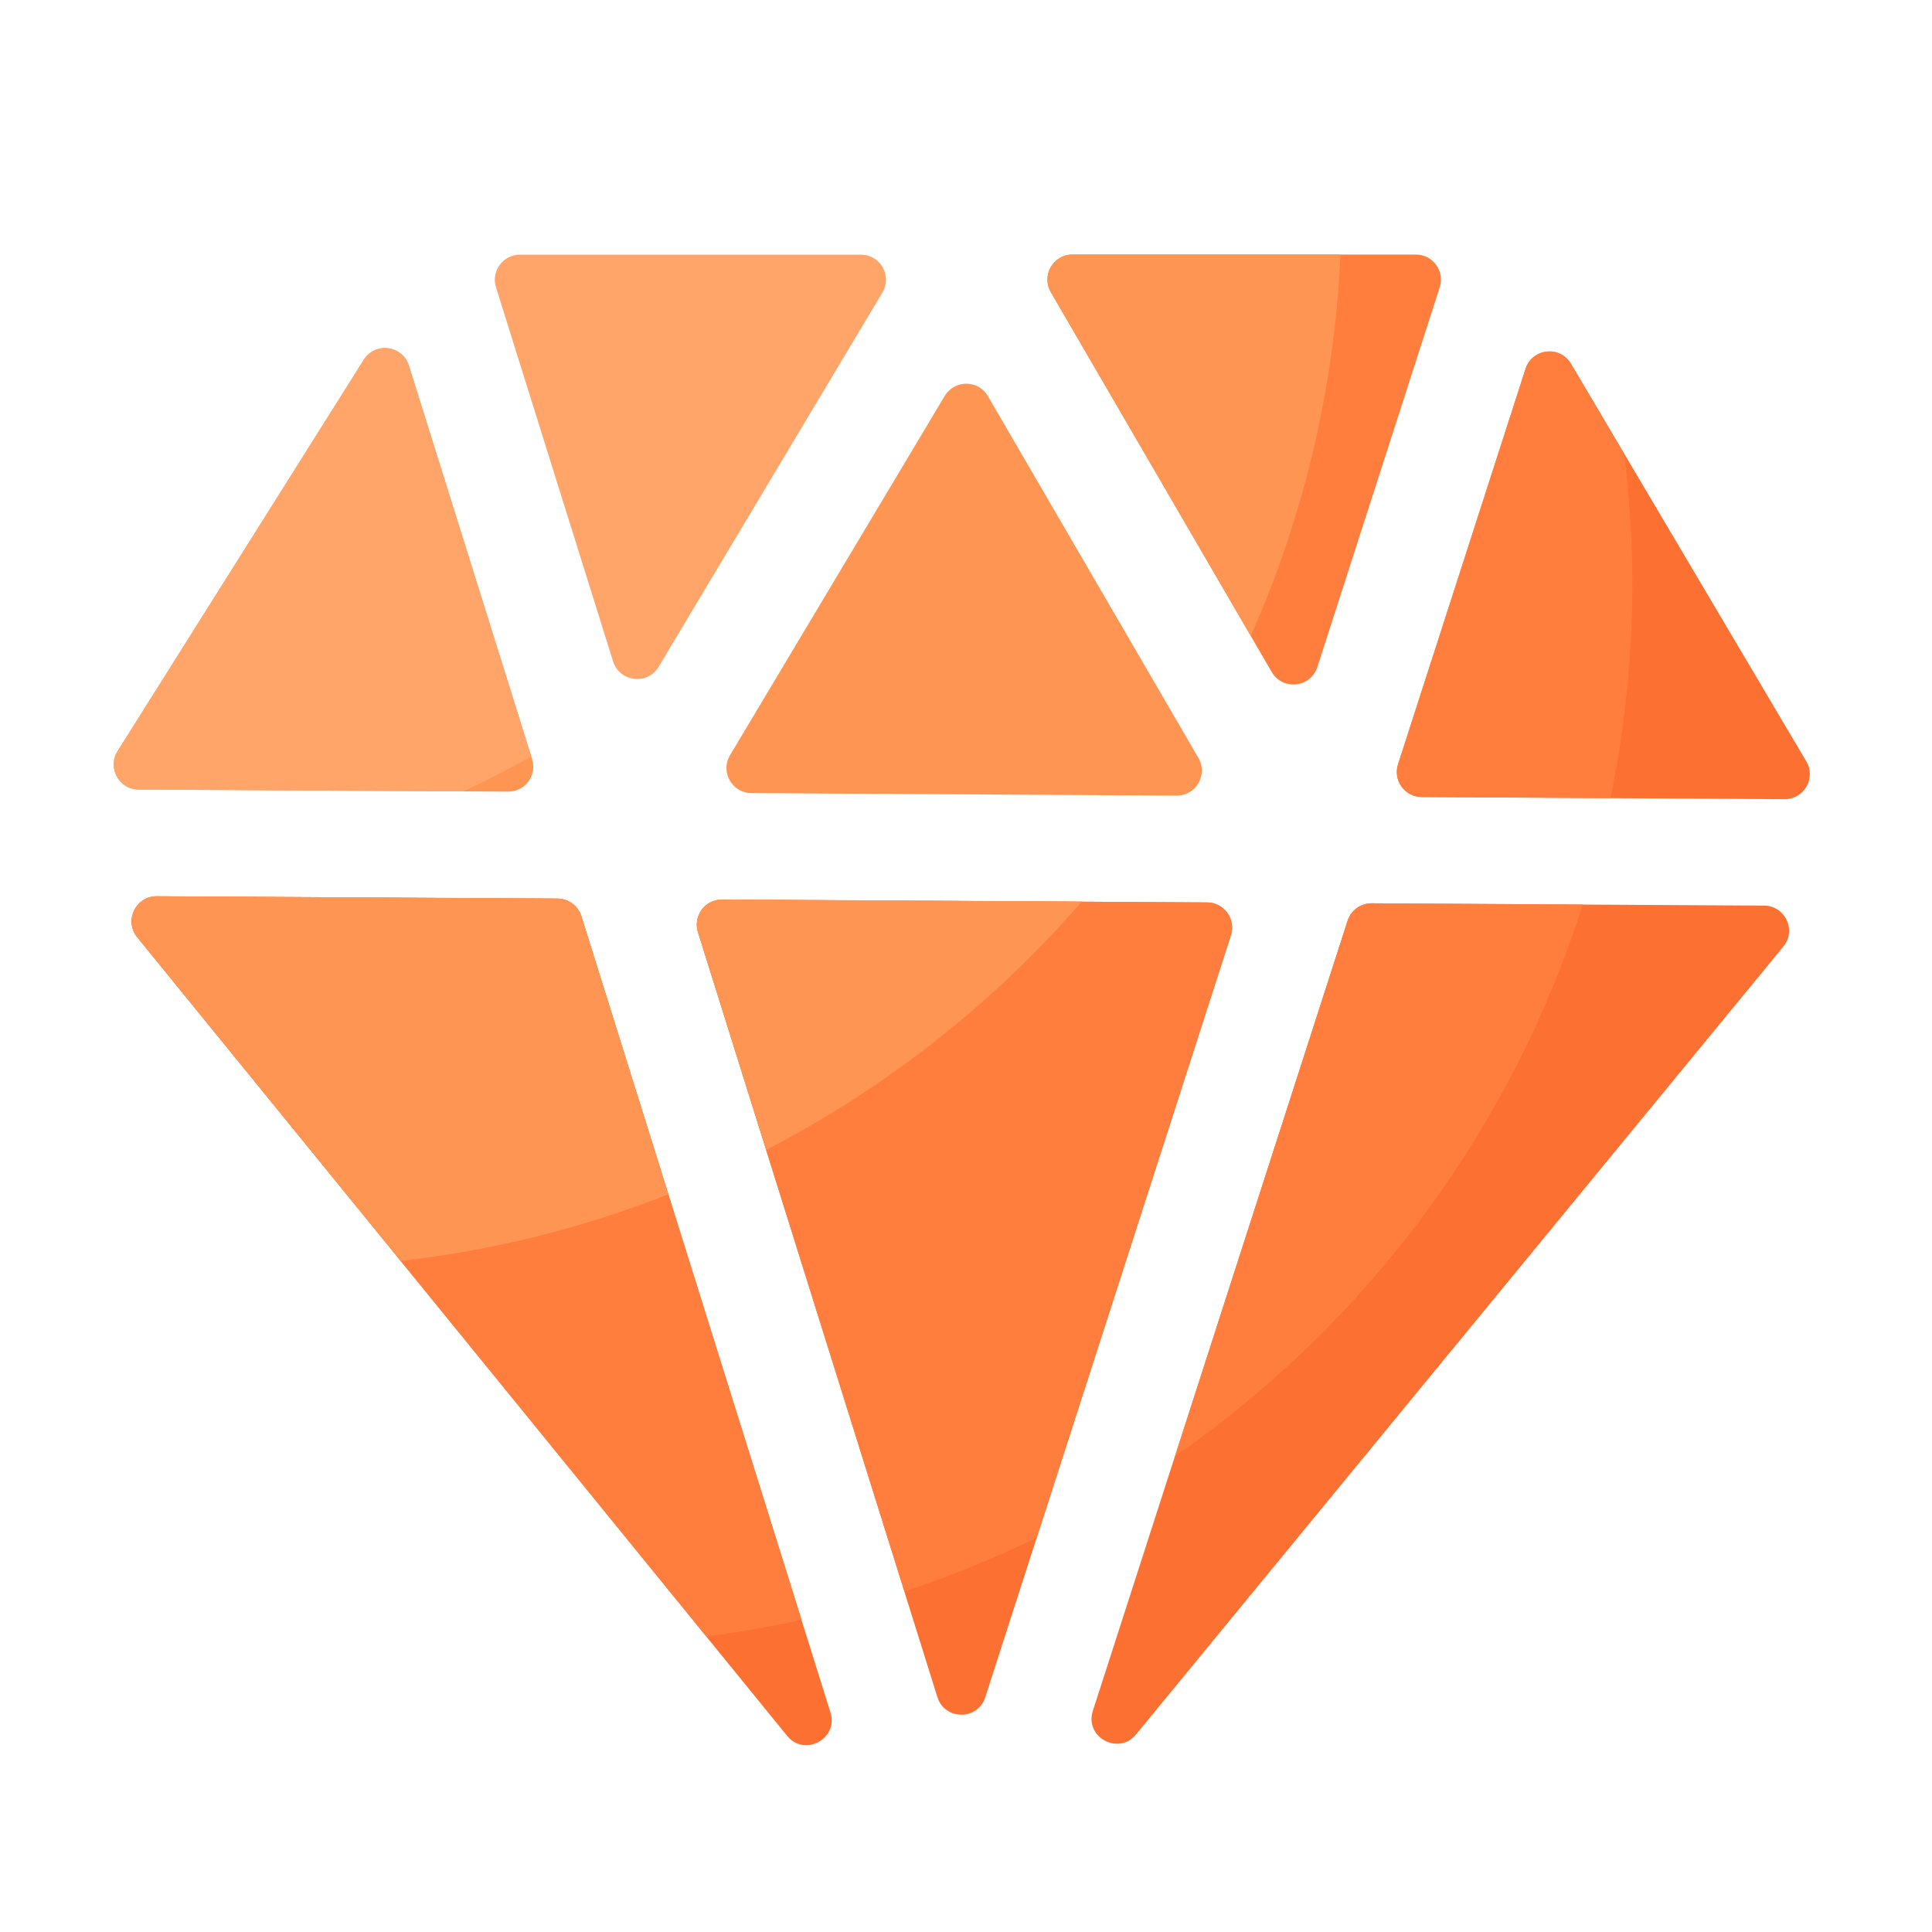
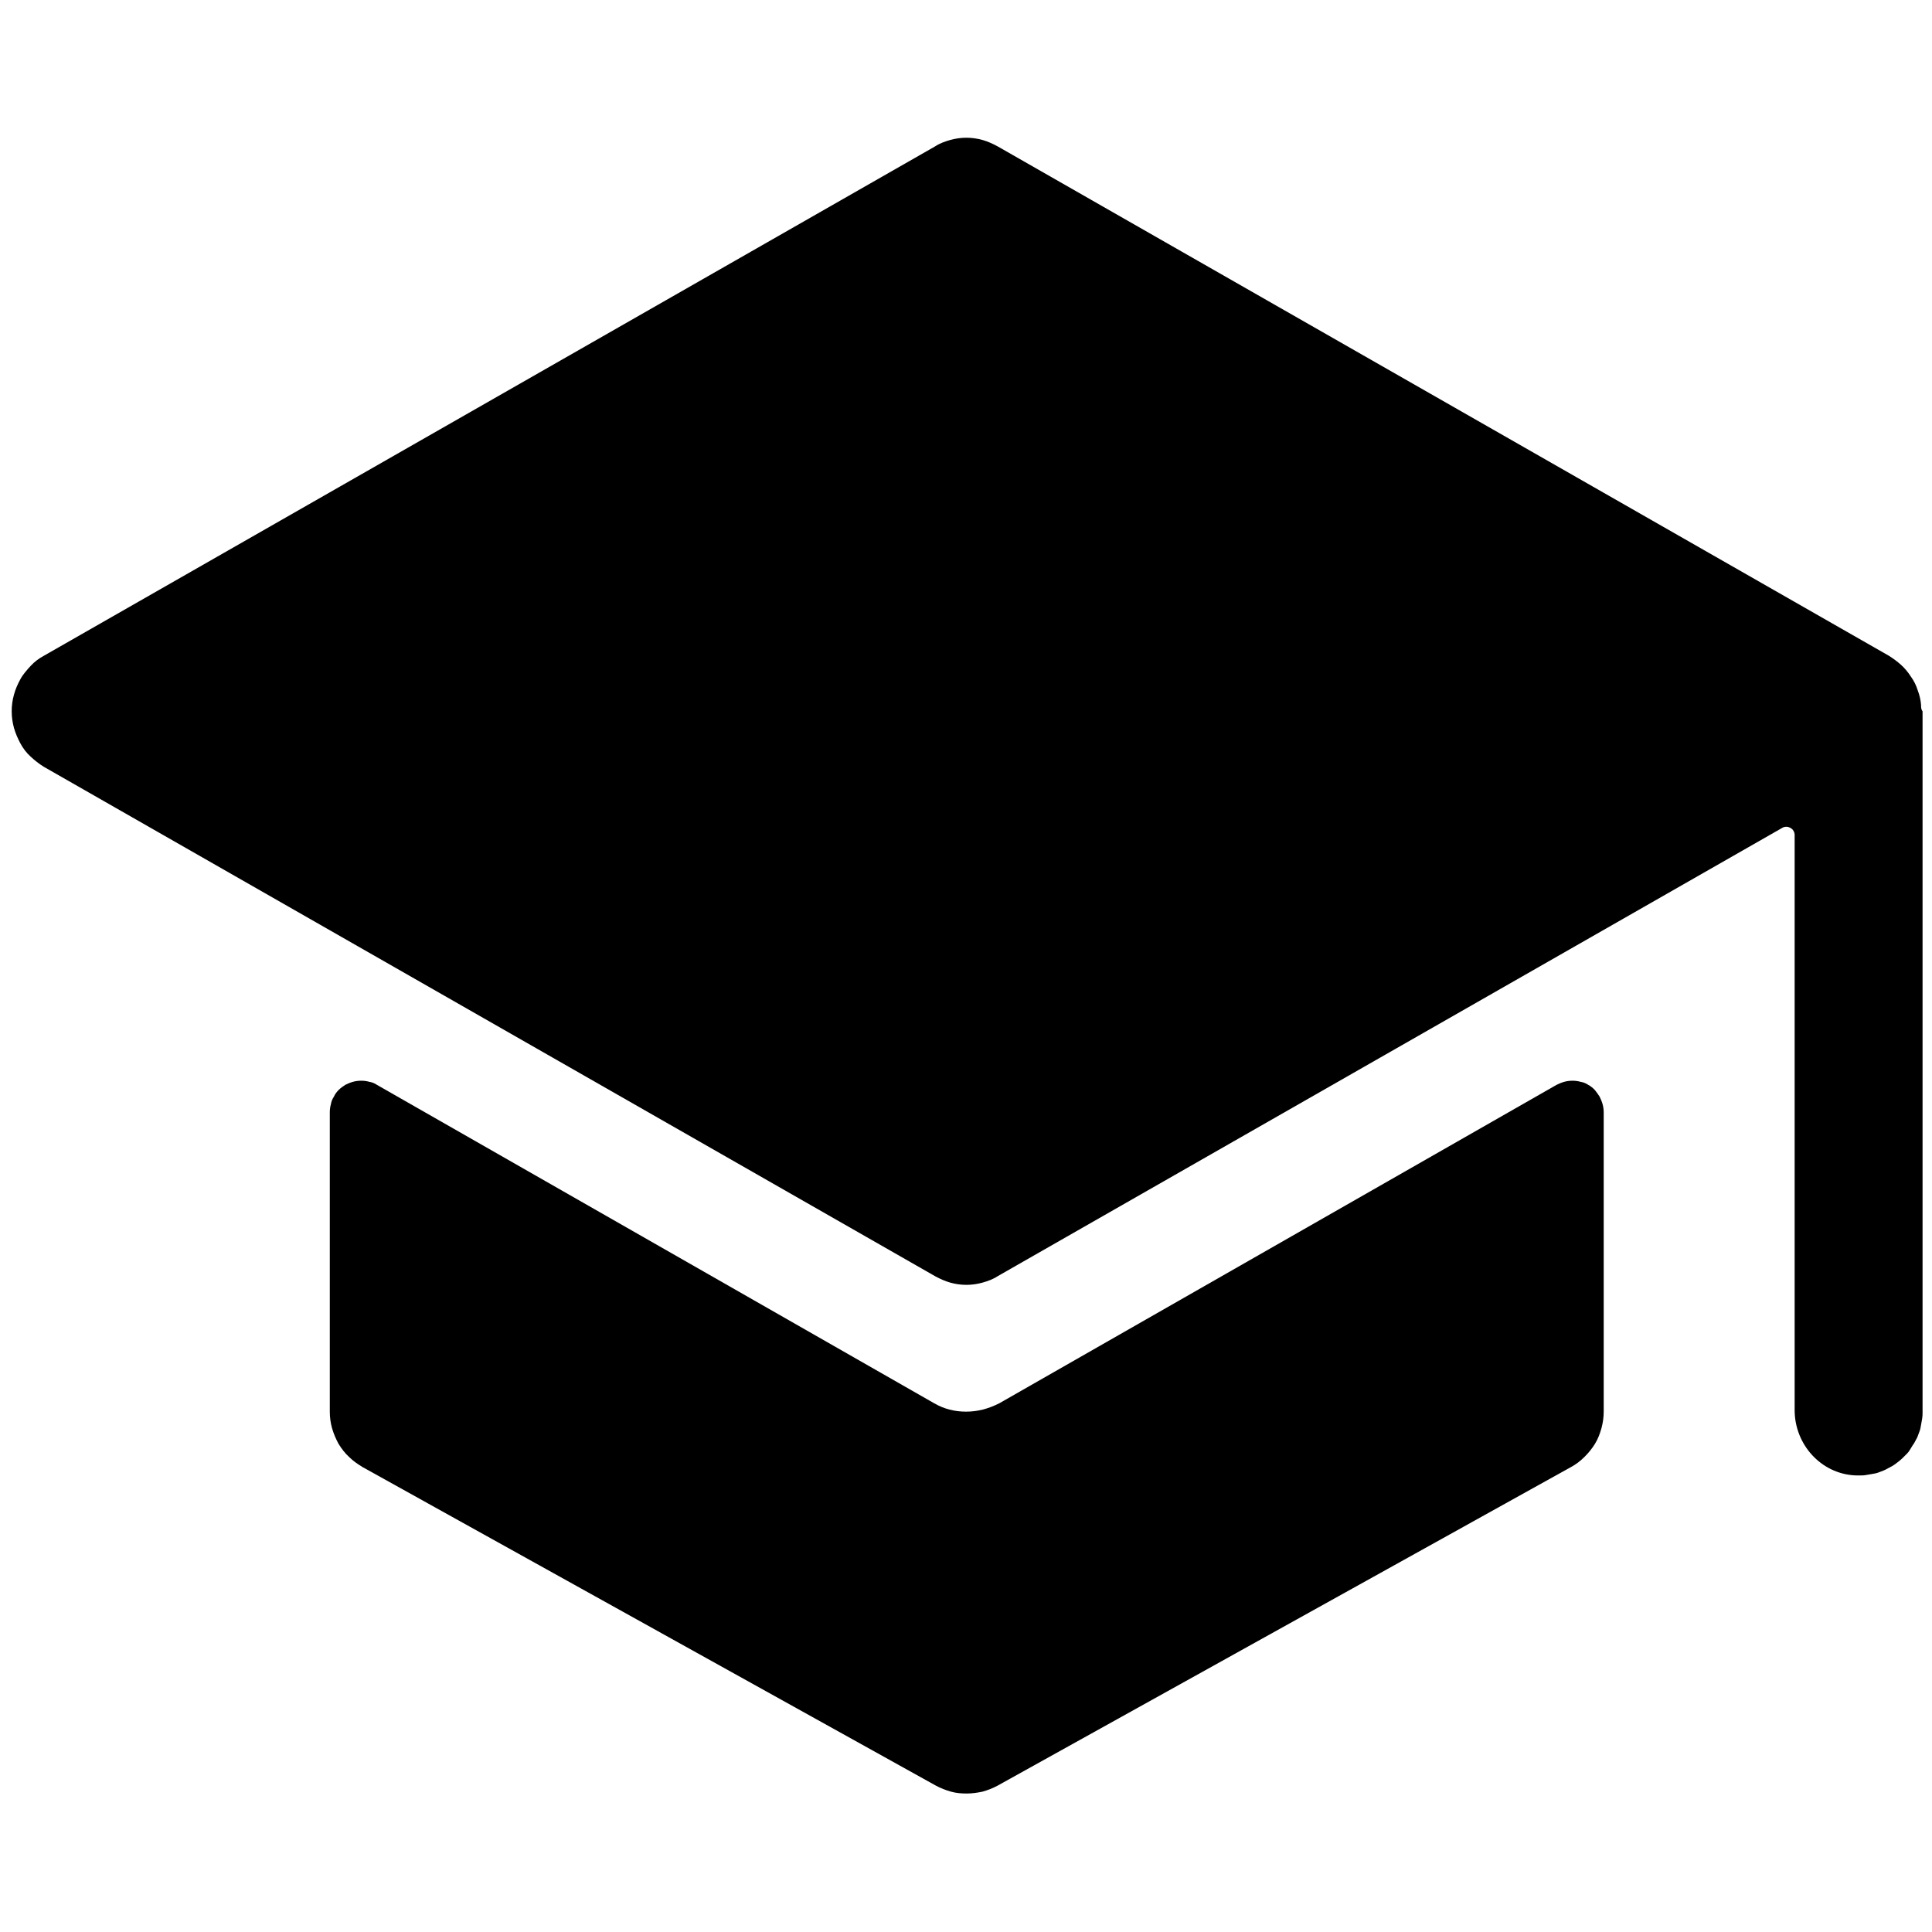
- <svg xmlns="http://www.w3.org/2000/svg" t="1669726106496" class="icon" viewBox="0 0 1024 1024" version="1.1" p-id="3534" width="200" height="200">
-   <path d="M522.189 899.635l130.202-403.968c2.765-8.55-3.584-17.306-12.544-17.357l-257.178-1.485a13.261 13.261 0 0 0-12.749 17.254l126.925 405.453c3.891 12.339 21.402 12.39 25.344 0.102z" fill="#FC7032" p-id="3535" />
-   <path d="M698.214 353.587l64.87-201.318c2.765-8.55-3.635-17.357-12.646-17.357h-182.016c-10.24 0-16.64 11.11-11.469 19.968l117.094 201.318c5.837 9.933 20.634 8.294 24.166-2.611z" fill="#FF7E3E" p-id="3536" />
-   <path d="M282.01 402.381L216.73 193.792c-3.379-10.803-17.869-12.698-23.91-3.123L62.31 398.131c-5.53 8.806 0.768 20.275 11.162 20.326l195.789 1.126c9.011 0.102 15.462-8.602 12.749-17.203z" fill="#FF9552" p-id="3537" />
-   <path d="M753.562 422.451l192.307 1.126c10.342 0.051 16.742-11.162 11.52-20.019l-124.723-210.739c-5.837-9.83-20.531-8.192-24.064 2.714l-67.584 209.613c-2.765 8.499 3.584 17.254 12.544 17.306zM295.475 476.314l-212.378-1.229c-11.213-0.051-17.459 12.954-10.394 21.658l344.474 423.27c9.216 11.366 27.341 1.587 22.989-12.339l-132.096-422.042a13.179 13.179 0 0 0-12.595-9.318zM714.24 487.987l-135.014 418.816c-4.506 13.926 13.619 23.808 22.886 12.493l343.091-417.587c7.117-8.653 0.973-21.658-10.189-21.709l-208.128-1.229c-5.683 0-10.854 3.738-12.646 9.216z" fill="#FC7032" p-id="3538" />
-   <path d="M398.234 420.352l225.382 1.331c10.291 0.051 16.742-11.059 11.571-19.968l-111.565-191.744c-5.069-8.755-17.664-8.806-22.886-0.154l-113.818 190.464c-5.274 8.806 1.075 20.019 11.315 20.07z" fill="#FF9552" p-id="3539" />
-   <path d="M349.082 353.434l118.63-198.4c5.274-8.858-1.075-20.07-11.418-20.07h-180.736c-8.96 0-15.36 8.704-12.698 17.254l62.106 198.4c3.482 10.906 18.227 12.646 24.115 2.816z" fill="#FFA56A" p-id="3540" />
-   <path d="M424.858 858.522l-116.736-372.941a13.292 13.292 0 0 0-12.595-9.318l-212.378-1.229c-11.213-0.051-17.459 12.954-10.394 21.658l301.619 370.637c17.101-2.15 33.894-5.12 50.483-8.806zM639.846 478.31l-257.126-1.485a13.261 13.261 0 0 0-12.749 17.254l109.414 349.44c24.115-7.987 47.565-17.51 70.144-28.57l102.912-319.283c2.714-8.55-3.635-17.306-12.595-17.357zM808.55 195.43l-67.584 209.613c-2.765 8.55 3.584 17.306 12.544 17.357l100.096 0.563c7.578-36.813 11.571-74.957 11.571-114.022 0-23.142-1.587-45.978-4.301-68.403l-28.314-47.821c-5.734-9.83-20.48-8.141-24.013 2.714zM838.912 479.437l-111.923-0.666c-5.786-0.051-10.957 3.686-12.698 9.216l-91.494 283.802c101.069-70.195 178.074-172.544 216.115-292.352z" fill="#FF7E3E" p-id="3541" />
-   <path d="M354.253 632.986l-46.131-147.405a13.292 13.292 0 0 0-12.595-9.318l-212.378-1.229c-11.213-0.051-17.459 12.954-10.394 21.658l139.674 171.622a555.93 555.93 0 0 0 141.824-35.328zM369.971 494.029l36.147 115.405a564.378 564.378 0 0 0 167.219-131.584l-190.618-1.126c-9.011 0.051-15.462 8.755-12.749 17.306zM568.474 134.912c-10.24 0-16.64 11.11-11.469 19.968l105.933 182.118a559.872 559.872 0 0 0 47.565-202.086h-142.029z" fill="#FF9552" p-id="3542" />
-   <path d="M216.73 193.792c-3.379-10.803-17.869-12.698-23.91-3.123L62.31 398.131c-5.53 8.806 0.768 20.275 11.162 20.326l172.237 0.973c12.237-5.734 24.166-11.93 35.891-18.534L216.73 193.792z" fill="#FFA56A" p-id="3543" />
+ <svg xmlns="http://www.w3.org/2000/svg" t="1697254507907" class="icon" viewBox="0 0 1024 1024" version="1.1" p-id="7228" width="200" height="200">
+   <path d="M512 748.2c-6 0-11.6-1.4-16.8-4.4L199.8 575c-1.2-0.8-2.6-1.4-4-1.6-1.4-0.4-2.8-0.6-4.4-0.6-1.4 0-3 0.2-4.4 0.6-1.4 0.4-2.8 1-4 1.6-1.2 0.8-2.4 1.6-3.4 2.6s-2 2.2-2.6 3.6c-0.8 1.2-1.4 2.6-1.6 4-0.4 1.4-0.6 2.8-0.6 4.4v158.6c0 3 0.4 6 1.2 8.8s2 5.6 3.4 8.2c1.6 2.6 3.4 5 5.6 7 2.2 2.2 4.6 3.8 7.2 5.4L496 946.4c2.6 1.4 5.2 2.4 8 3.2 2.8 0.8 5.6 1 8.4 1 2.8 0 5.6-0.4 8.4-1 2.8-0.8 5.4-1.8 8-3.2l303.8-168.8c2.6-1.4 5-3.2 7.2-5.4s4-4.4 5.6-7c1.6-2.6 2.6-5.4 3.4-8.2 0.8-3 1.2-5.8 1.2-8.8v-158.6c0-1.4-0.2-3-0.6-4.4-0.4-1.4-1-2.8-1.6-4-0.8-1.2-1.6-2.4-2.6-3.6-1-1-2.2-2-3.4-2.6-1.2-0.8-2.6-1.4-4-1.6-1.4-0.4-2.8-0.6-4.4-0.6-1.4 0-3 0.2-4.4 0.6-1.4 0.4-2.8 1-4 1.6l-295.4 168.8c-6 3-11.6 4.4-17.6 4.4z" p-id="7229" />
+   <path d="M1018.2 373.8v-0.2c-0.2-2.6-0.8-5.2-1.8-7.8-0.8-2.6-2-5-3.6-7.2-1.4-2.2-3.2-4.4-5.2-6.2-2-1.8-4.2-3.4-6.4-4.8l-472.4-270c-2.6-1.4-5.2-2.6-8-3.4s-5.8-1.2-8.6-1.2-5.8 0.4-8.6 1.2c-2.8 0.8-5.6 1.8-8 3.4l-472.4 270c-2.6 1.4-5 3.2-7 5.4s-4 4.4-5.4 7c-1.4 2.6-2.6 5.2-3.4 8.2-0.8 2.8-1.2 5.8-1.2 8.8s0.4 5.8 1.2 8.8c0.8 2.8 2 5.6 3.4 8.2 1.4 2.6 3.2 5 5.4 7s4.4 3.8 7 5.4l472.4 270c2.6 1.4 5.2 2.6 8 3.4 2.8 0.8 5.8 1.2 8.6 1.2s5.8-0.4 8.6-1.2c2.8-0.8 5.6-1.8 8-3.4l415.8-237.6c0.6-0.4 1.4-0.6 2.2-0.6 0.8 0 1.4 0.2 2.2 0.6 0.6 0.4 1.2 0.8 1.6 1.6 0.4 0.6 0.6 1.4 0.6 2.2v304.8c0 18.2 14 33.8 32.2 34.6h3.4c1.2 0 2.2-0.2 3.4-0.4 1.2-0.2 2.2-0.4 3.4-0.6 1.2-0.2 2.2-0.6 3.2-1s2.2-0.8 3.2-1.4c1-0.6 2-1 3-1.6 1-0.6 1.8-1.2 2.8-2 0.8-0.6 1.8-1.4 2.6-2.2l2.4-2.4c0.8-0.8 1.4-1.8 2-2.8 0.6-1 1.2-2 1.8-2.8 0.6-1 1-2 1.6-3 0.4-1 0.8-2.2 1.2-3.2 0.4-1 0.6-2.2 0.8-3.4 0.2-1.2 0.4-2.2 0.6-3.4 0.2-1.2 0.2-2.2 0.2-3.4V377c-0.8-1-0.8-2.2-0.8-3.2z" p-id="7230" />
</svg>
